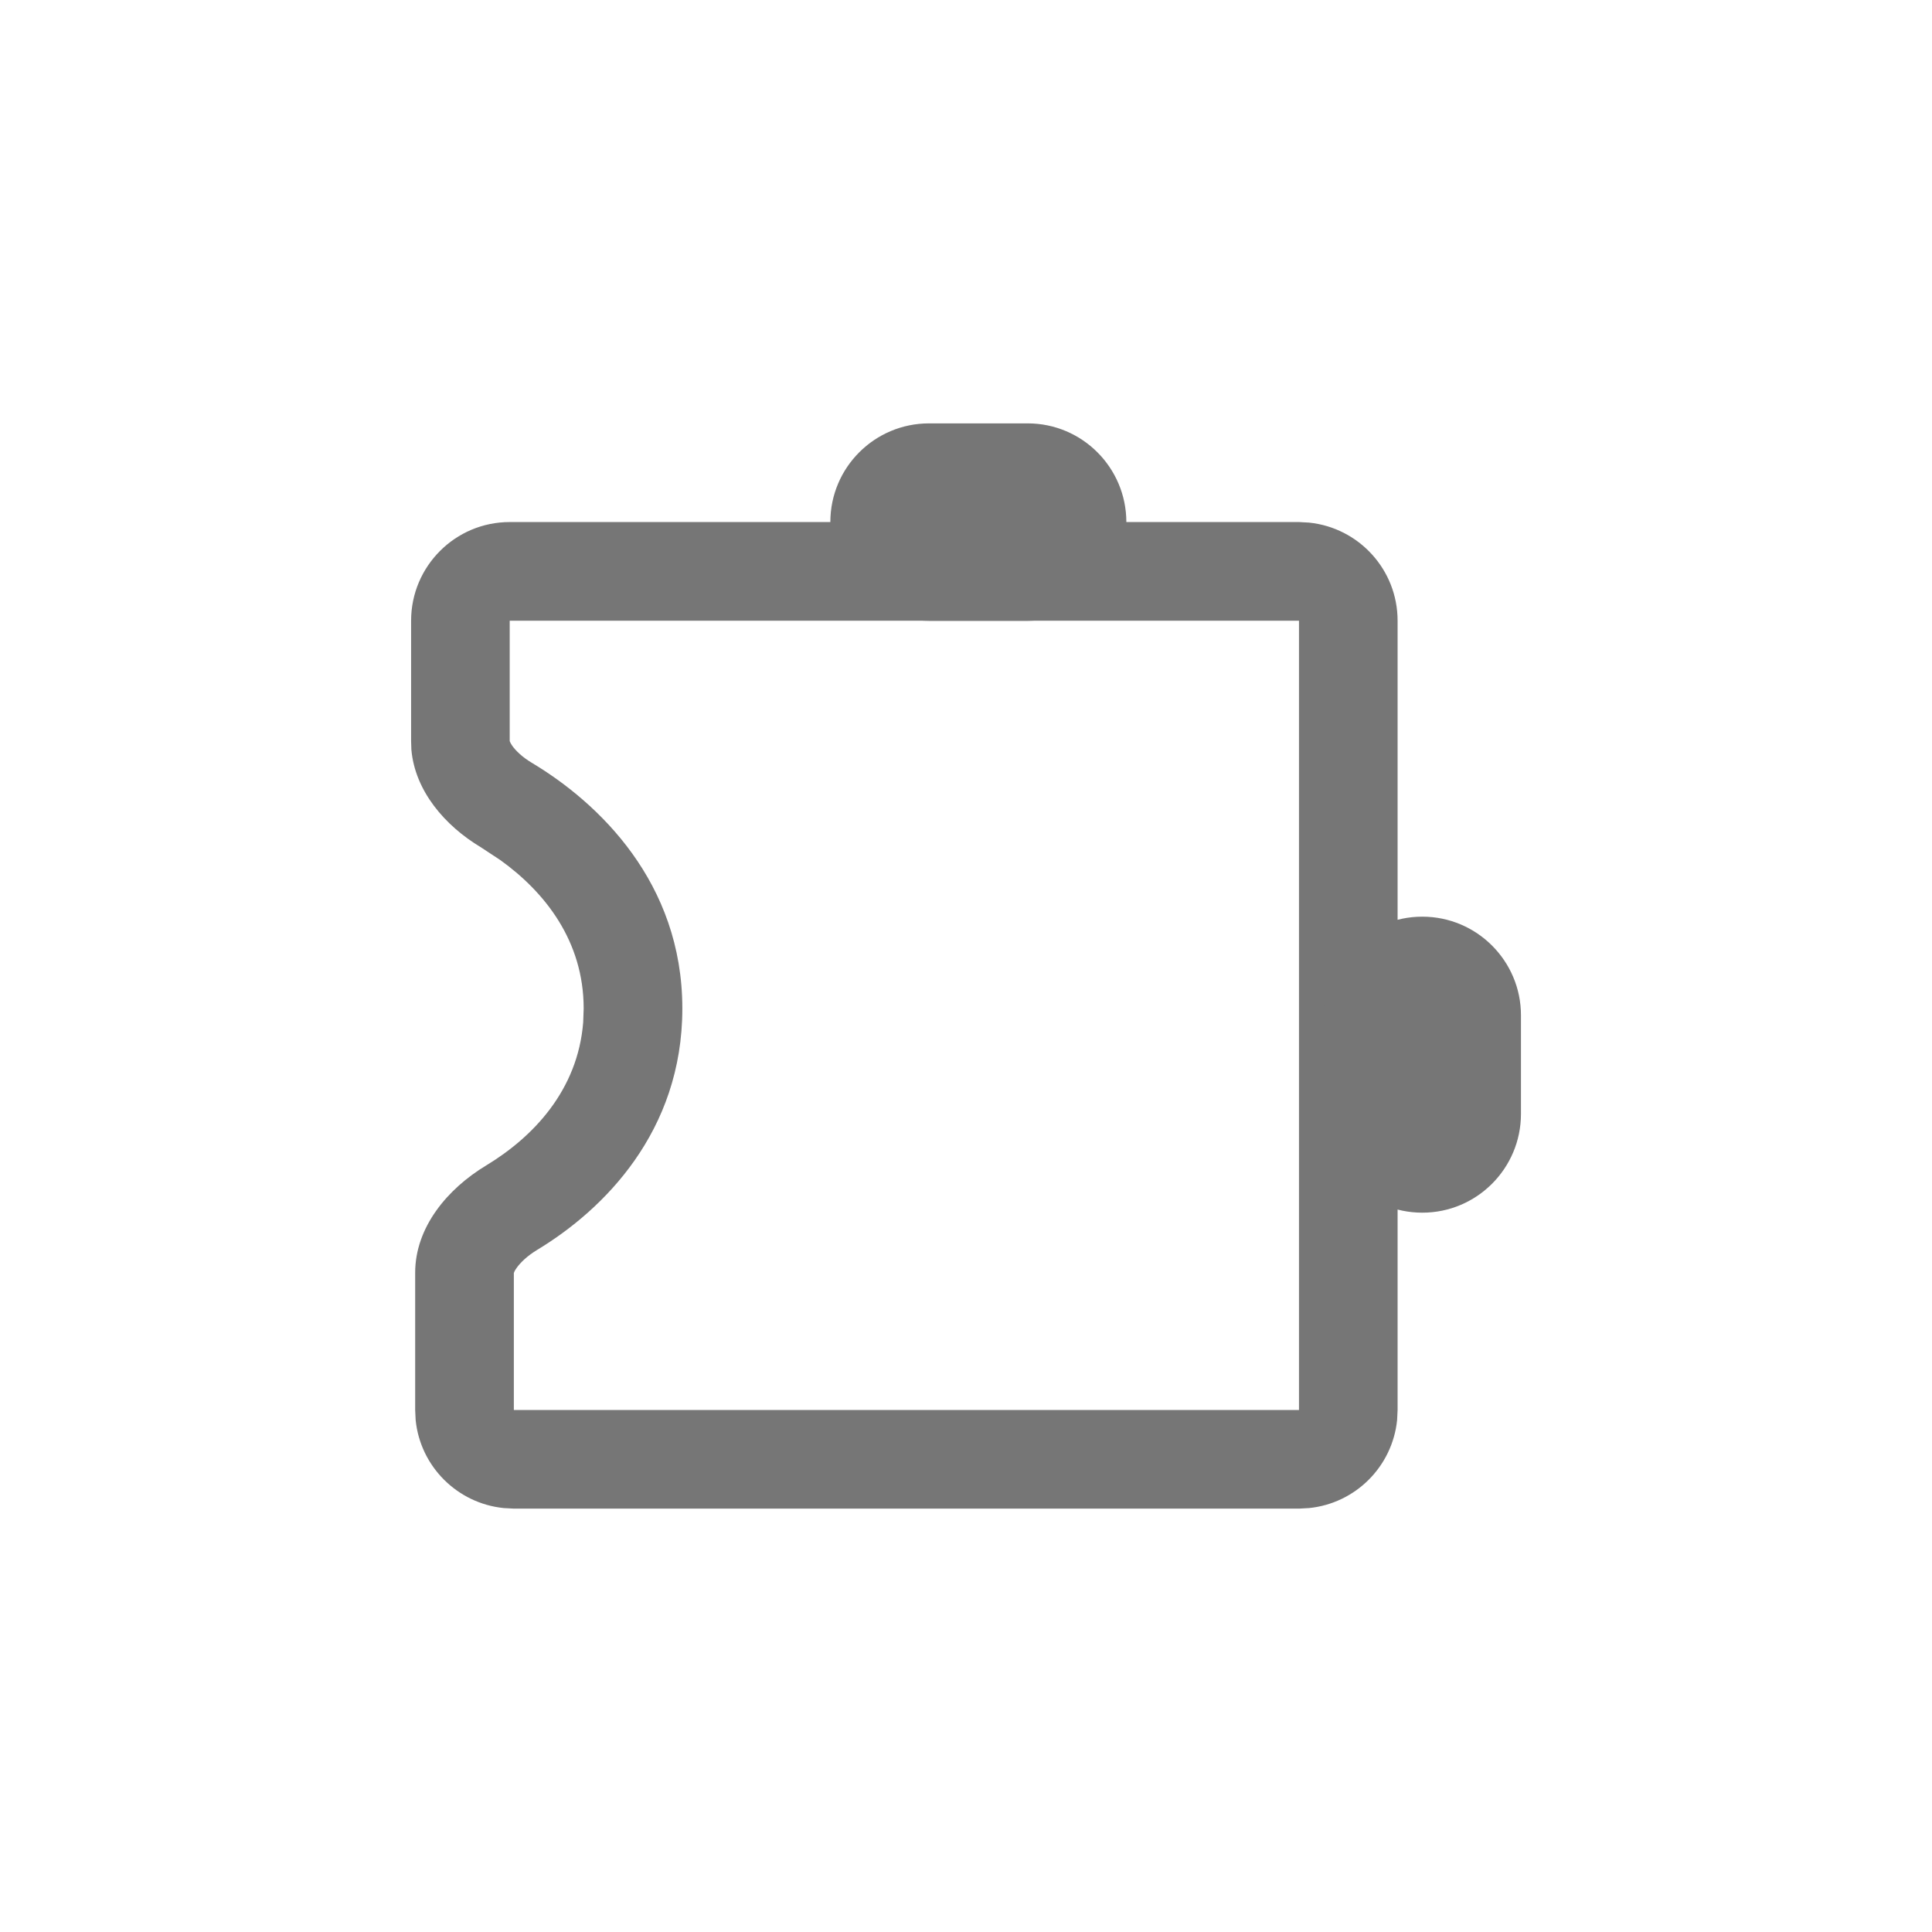
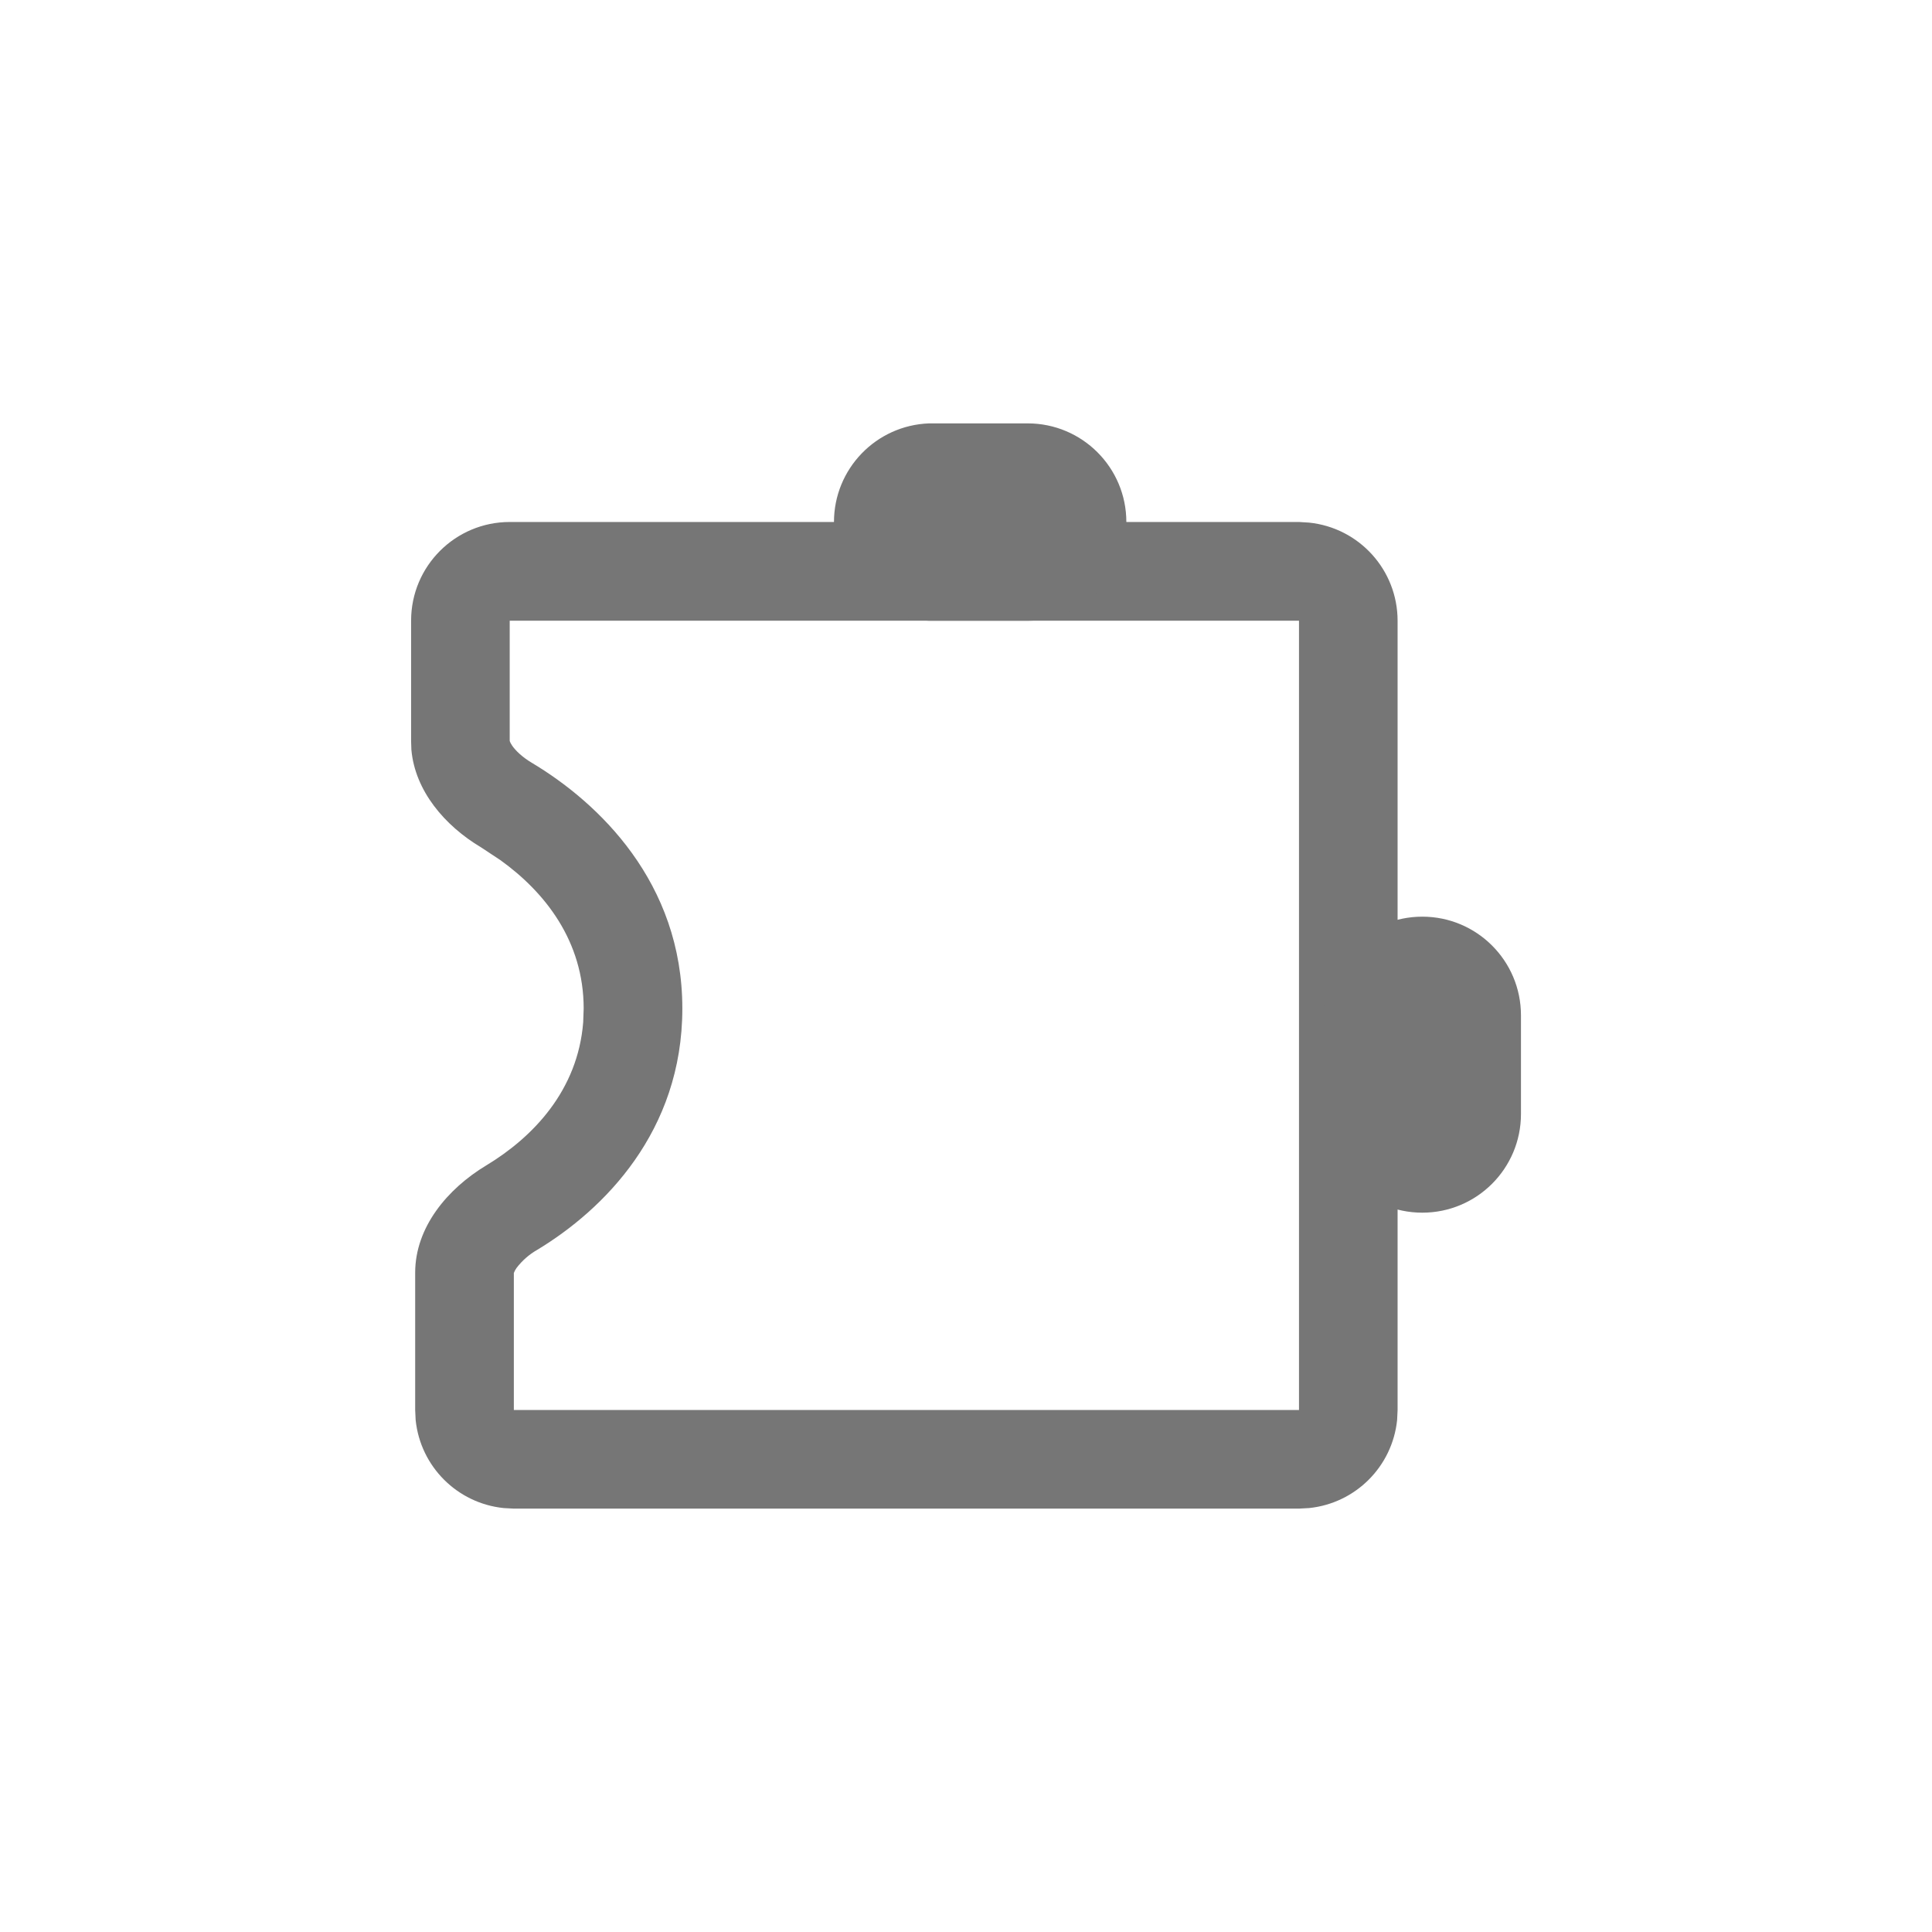
- <svg xmlns="http://www.w3.org/2000/svg" width="28" height="28" viewBox="0 0 28 28" fill="none">
-   <path d="M18.972 7.574C19.693 7.648 20.255 8.256 20.255 8.996V20.435L20.248 20.581C20.179 21.254 19.645 21.788 18.972 21.856L18.826 21.864H7.447L7.3 21.856C6.628 21.788 6.092 21.254 6.024 20.581L6.017 20.435V18.446C6.017 17.787 6.483 17.23 7.047 16.89C7.726 16.479 8.374 15.802 8.452 14.816L8.459 14.616C8.459 13.64 7.899 12.93 7.251 12.465L6.97 12.28C6.447 11.967 6.014 11.462 5.962 10.864L5.958 10.743V8.996C5.958 8.207 6.598 7.566 7.387 7.566H18.826L18.972 7.574ZM7.387 10.738C7.386 10.729 7.384 10.751 7.425 10.81C7.476 10.881 7.569 10.972 7.704 11.053C8.676 11.634 9.889 12.789 9.889 14.616C9.889 16.401 8.747 17.533 7.787 18.113C7.643 18.2 7.542 18.298 7.488 18.375C7.459 18.415 7.45 18.439 7.447 18.449V20.435H18.826V8.996H7.387V10.738Z" fill="#767676" />
-   <path d="M20.613 13.285C21.402 13.285 22.043 13.926 22.043 14.715V16.145C22.042 16.934 21.402 17.575 20.613 17.575C19.823 17.575 19.183 16.934 19.183 16.145V14.715C19.183 13.926 19.823 13.285 20.613 13.285ZM14.894 6.136C15.683 6.136 16.323 6.777 16.324 7.566C16.324 8.355 15.684 8.996 14.894 8.997H13.464C12.675 8.997 12.034 8.356 12.034 7.566C12.034 6.776 12.675 6.136 13.464 6.136H14.894Z" fill="#767676" />
+ <svg xmlns="http://www.w3.org/2000/svg" fill="none" viewBox="0 0 28 28">
+   <path fill="#767676" d="M18.972 7.574a1.43 1.43 0 0 1 1.283 1.422v11.439l-.007.146a1.43 1.43 0 0 1-1.276 1.275l-.146.008H7.446l-.146-.008a1.43 1.43 0 0 1-1.276-1.275l-.007-.146v-1.989c0-.659.466-1.216 1.03-1.556.68-.41 1.327-1.088 1.405-2.074l.007-.2c0-.976-.56-1.686-1.208-2.151l-.28-.185c-.524-.312-.957-.818-1.009-1.416l-.004-.12V8.995c0-.79.64-1.43 1.43-1.43h11.438zM7.387 10.738c0-.01-.003.013.038.072.05.071.144.162.279.243.972.58 2.185 1.736 2.185 3.563 0 1.785-1.142 2.917-2.102 3.497a1 1 0 0 0-.3.262.3.3 0 0 0-.04.074v1.986h11.379V8.996H7.387z" />
+   <path fill="#767676" d="M20.613 13.285c.79 0 1.43.64 1.43 1.43v1.43a1.43 1.43 0 0 1-2.86 0v-1.43c0-.79.64-1.43 1.43-1.43m-5.719-7.149a1.43 1.43 0 0 1 0 2.86h-1.43a1.431 1.431 0 0 1 0-2.86z" />
</svg>
